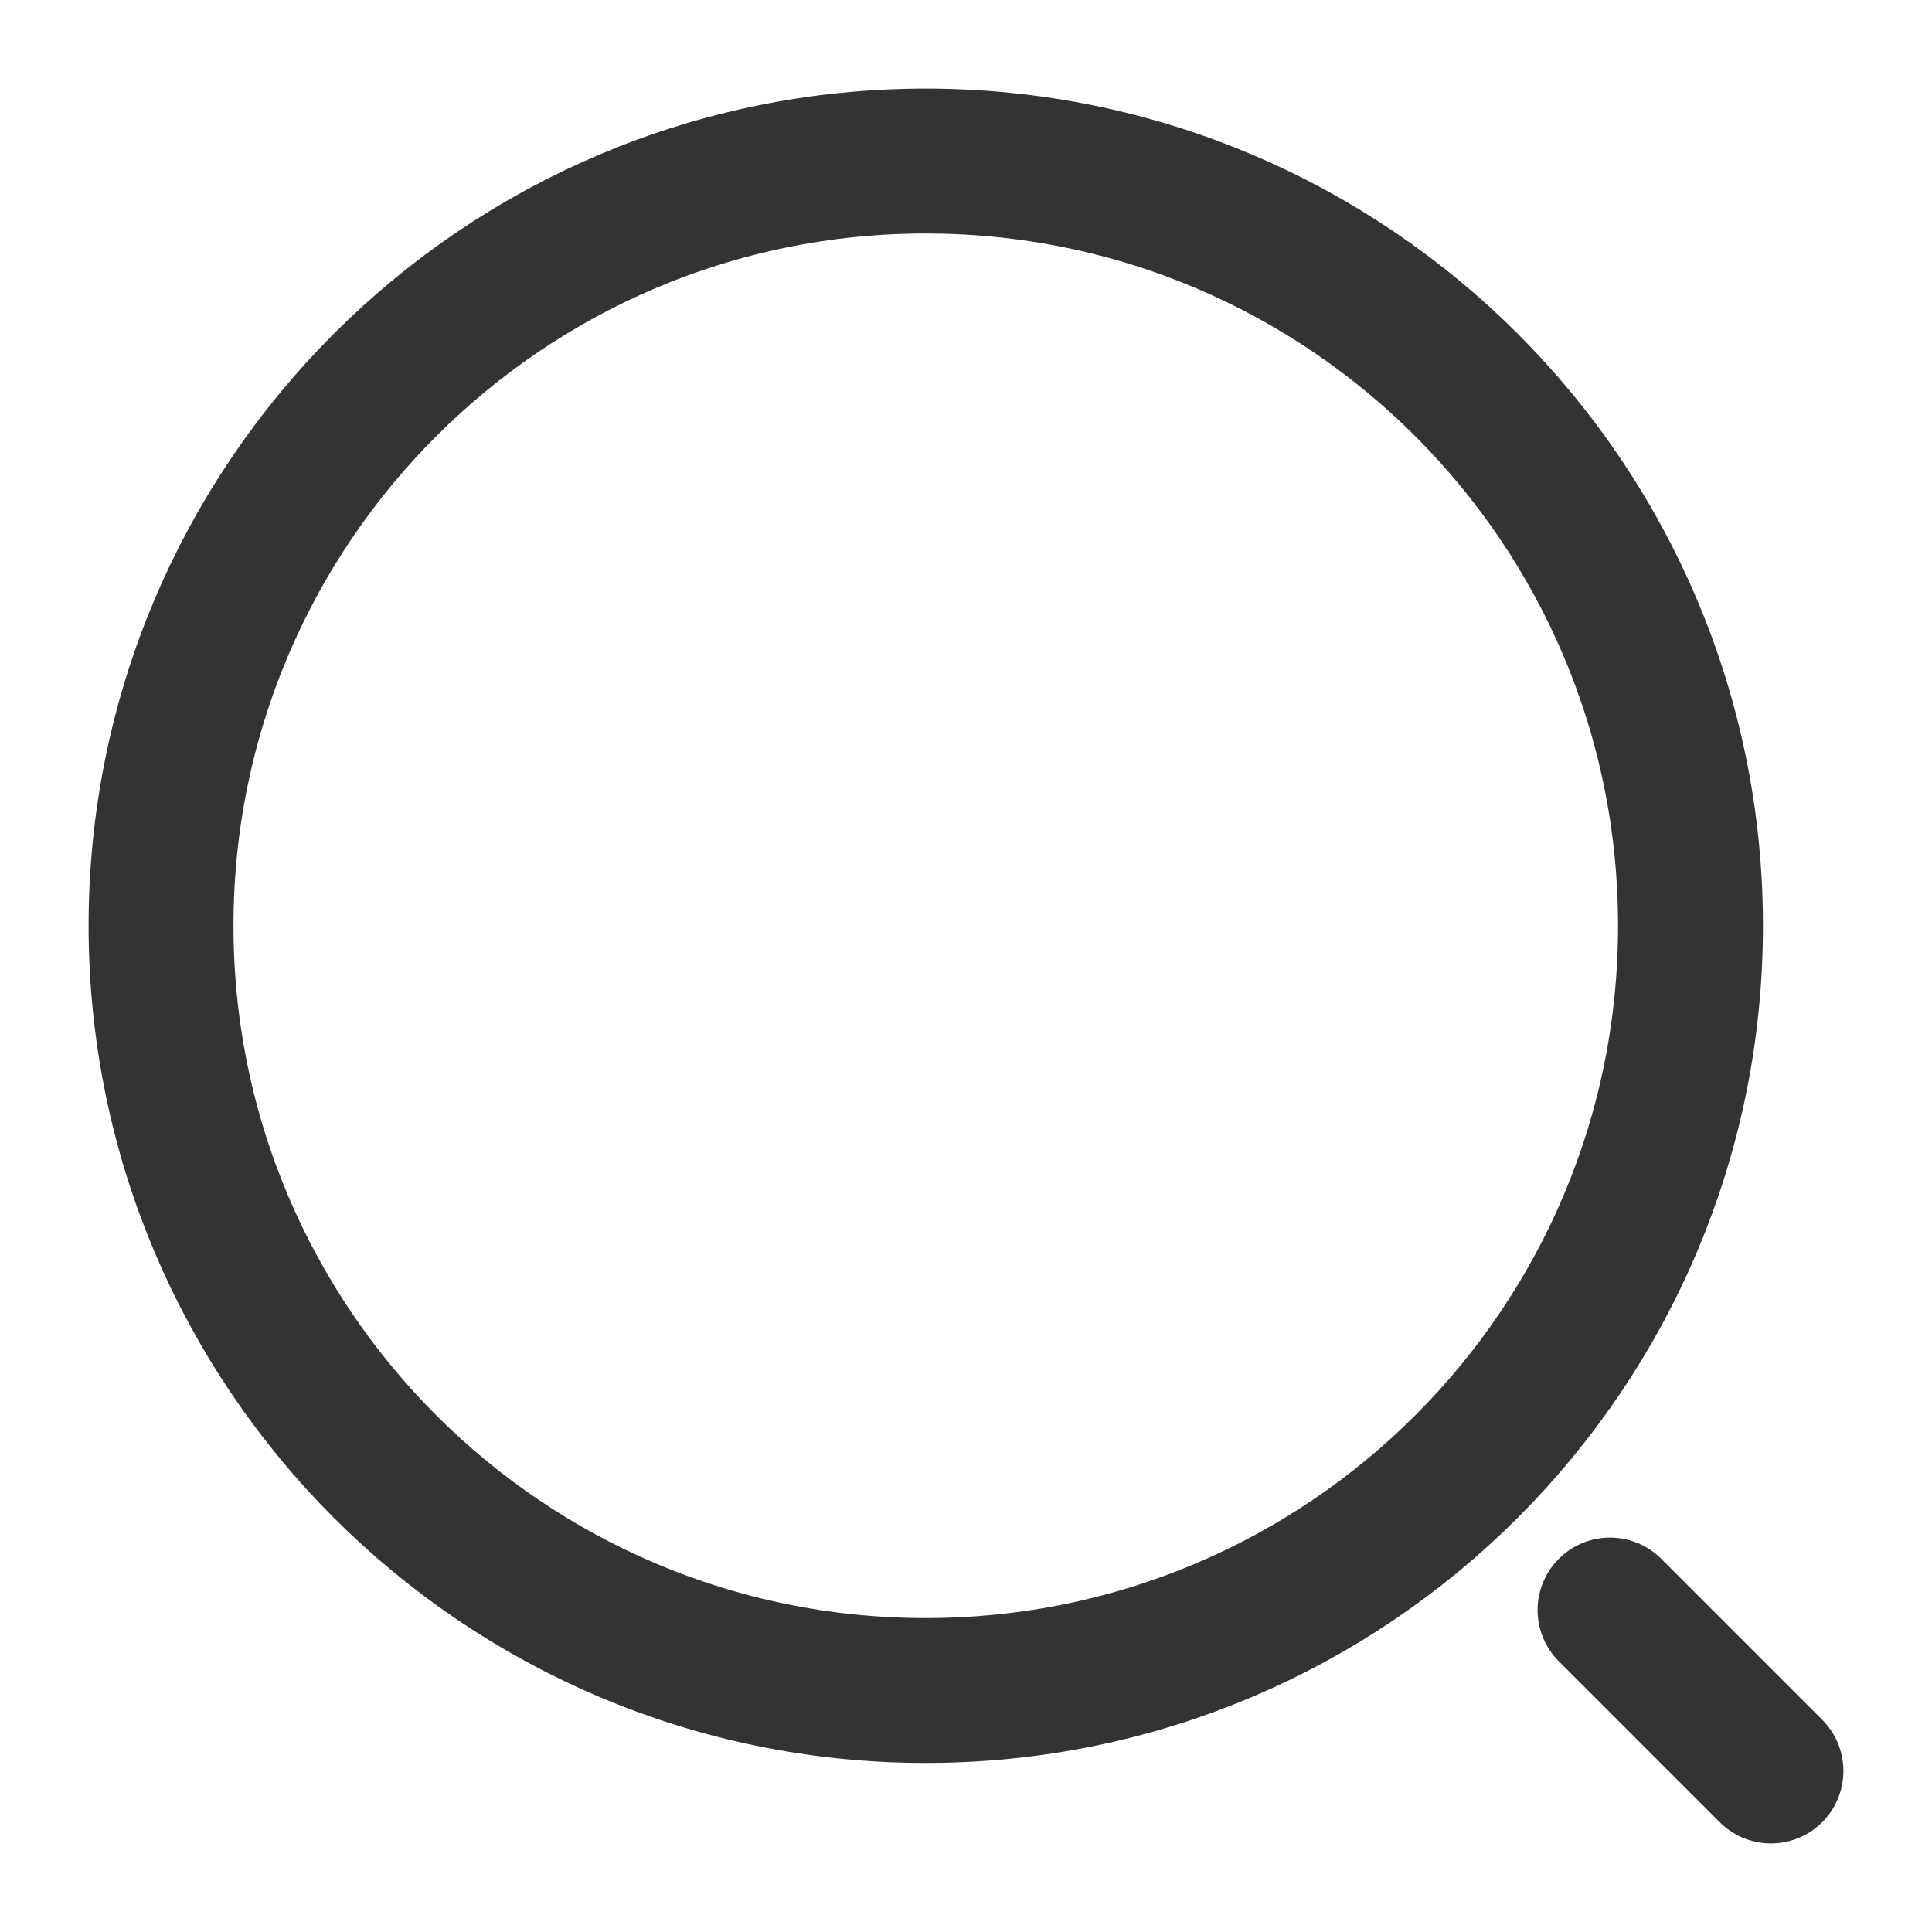
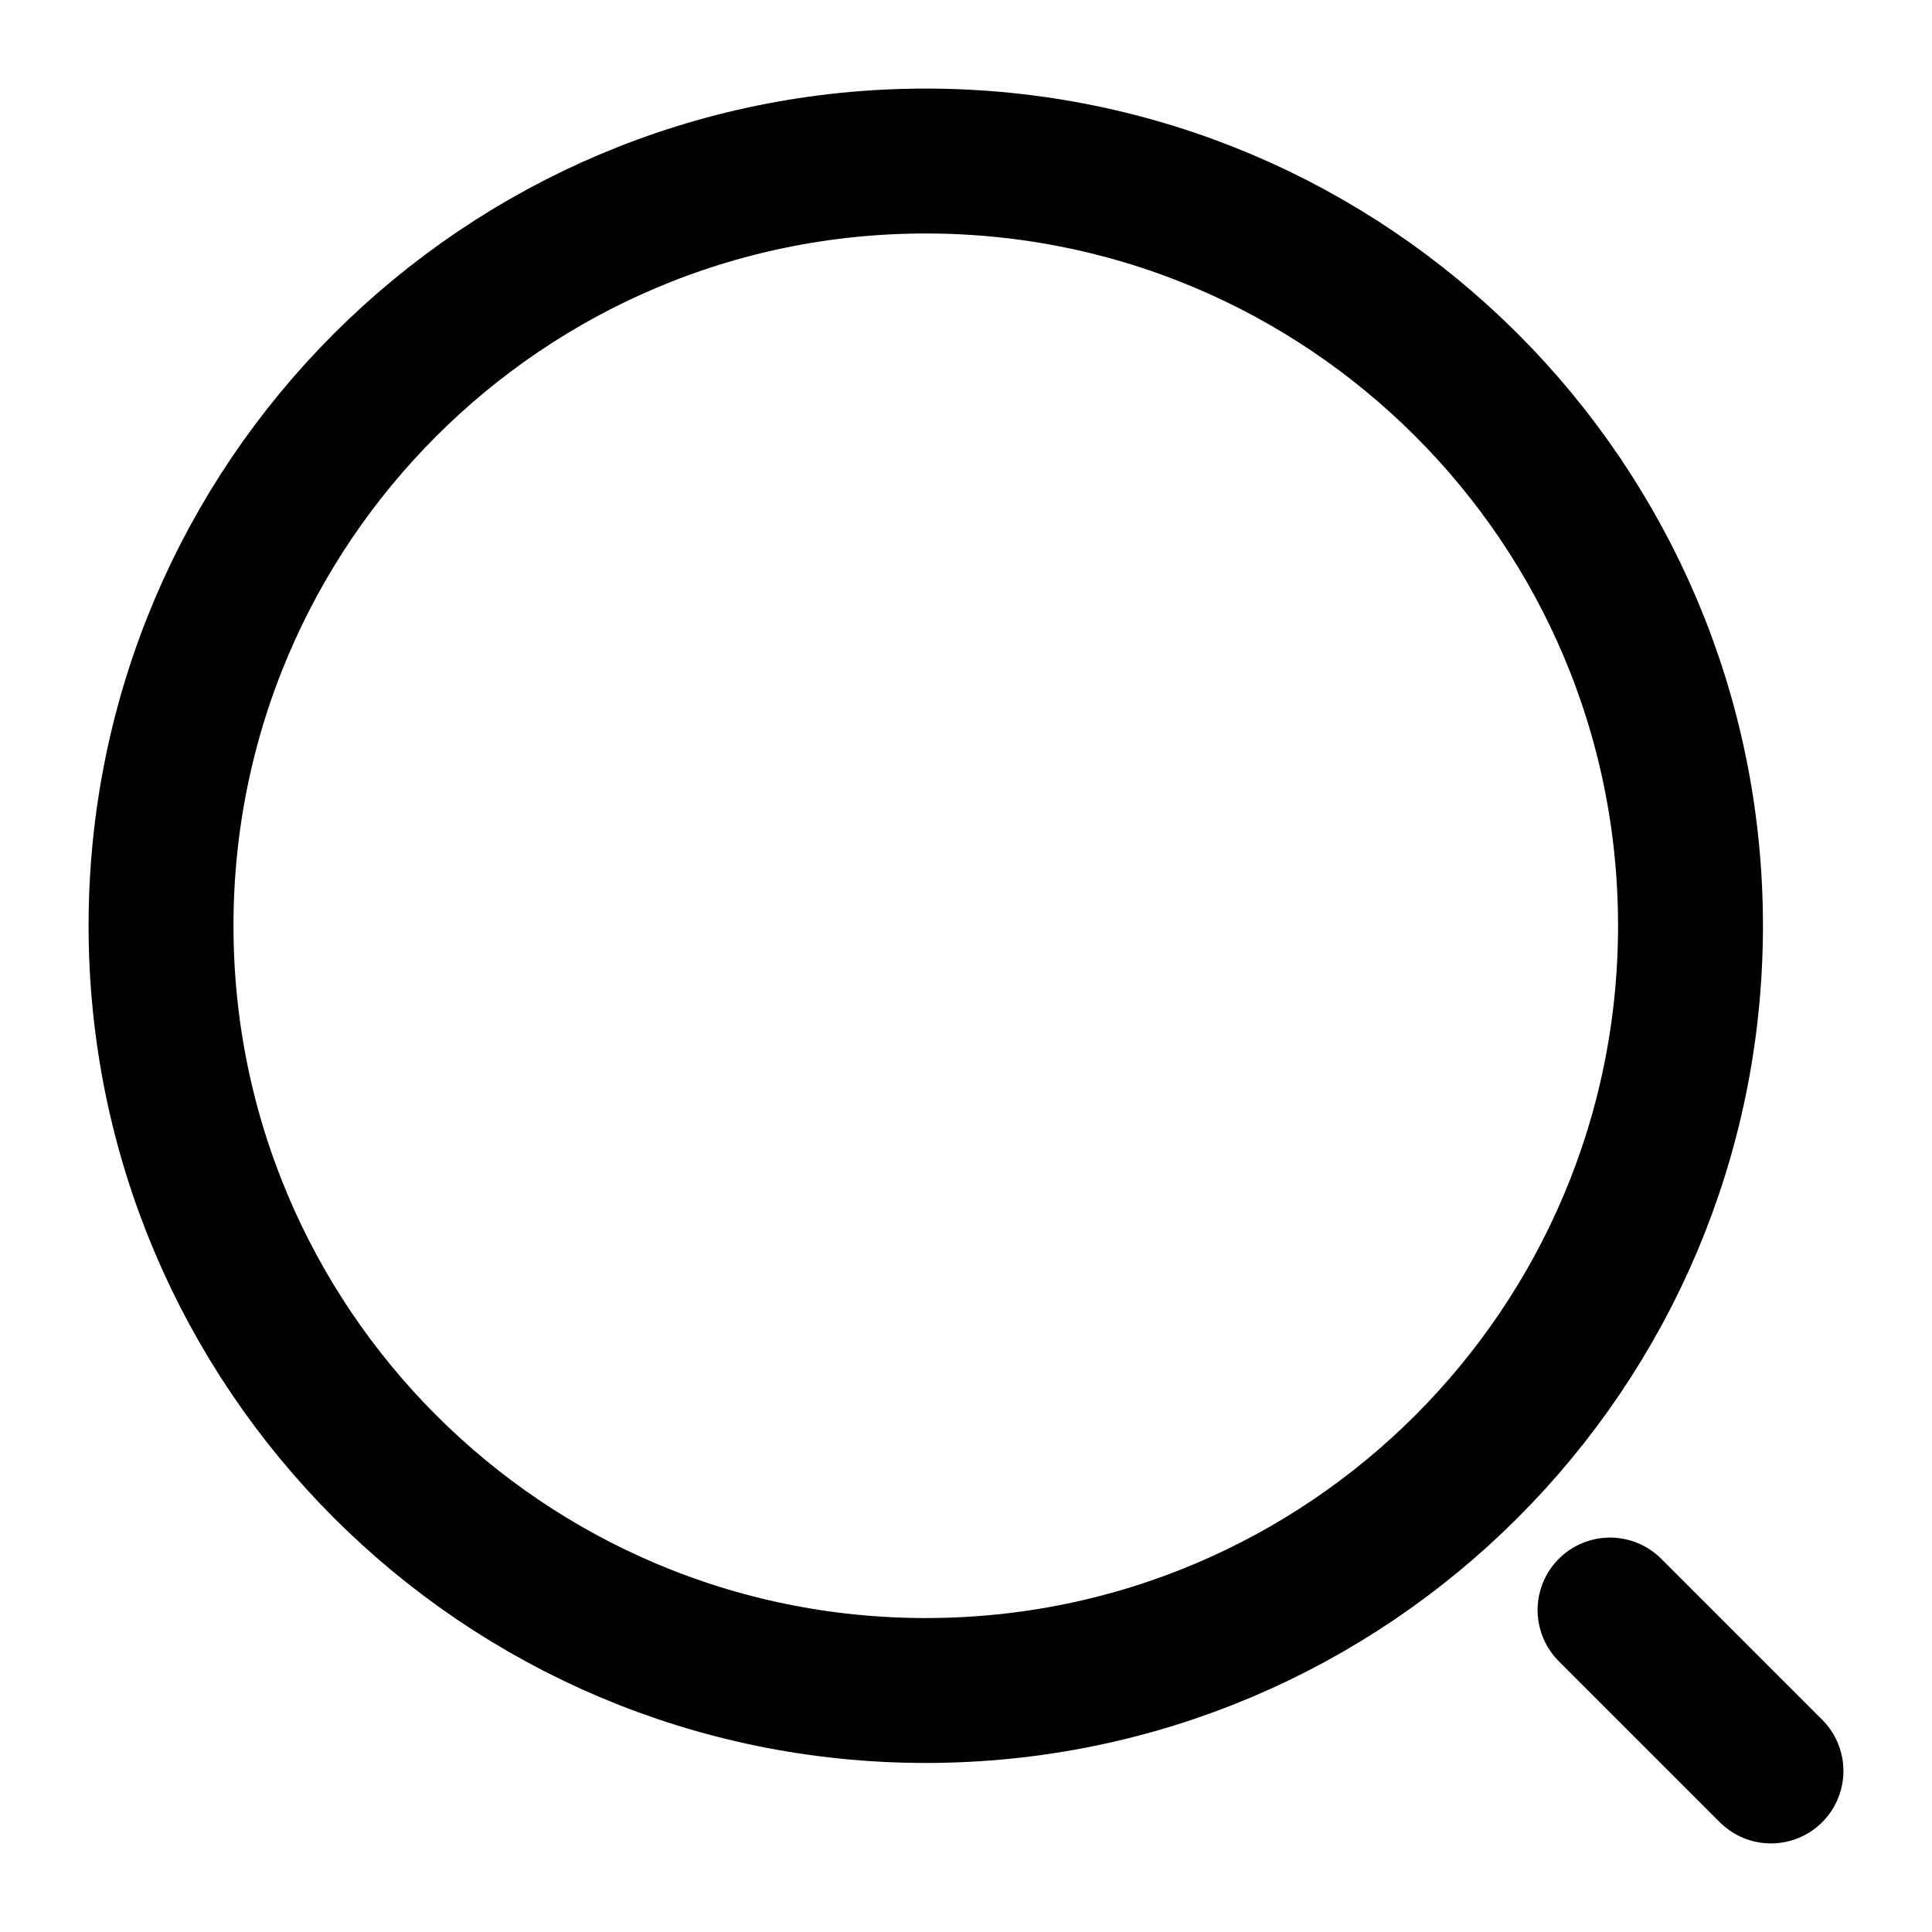
<svg xmlns="http://www.w3.org/2000/svg" width="20" height="20" viewBox="0 0 20 20" fill="none">
-   <path d="M9.583 17.5C13.956 17.5 17.5 13.956 17.5 9.583C17.5 5.211 13.956 1.667 9.583 1.667C5.211 1.667 1.667 5.211 1.667 9.583C1.667 13.956 5.211 17.5 9.583 17.5Z" stroke="#333333" stroke-width="1.5" stroke-linecap="round" stroke-linejoin="round" />
-   <path d="M18.333 18.333L16.667 16.667" stroke="#333333" stroke-width="1.5" stroke-linecap="round" stroke-linejoin="round" />
+   <path d="M9.583 17.5C13.956 17.5 17.5 13.956 17.5 9.583C17.5 5.211 13.956 1.667 9.583 1.667C5.211 1.667 1.667 5.211 1.667 9.583C1.667 13.956 5.211 17.5 9.583 17.5Z" stroke="currentColor" stroke-width="1.5" stroke-linecap="round" stroke-linejoin="round" />
+   <path d="M18.333 18.333L16.667 16.667" stroke="currentColor" stroke-width="1.5" stroke-linecap="round" stroke-linejoin="round" />
</svg>
